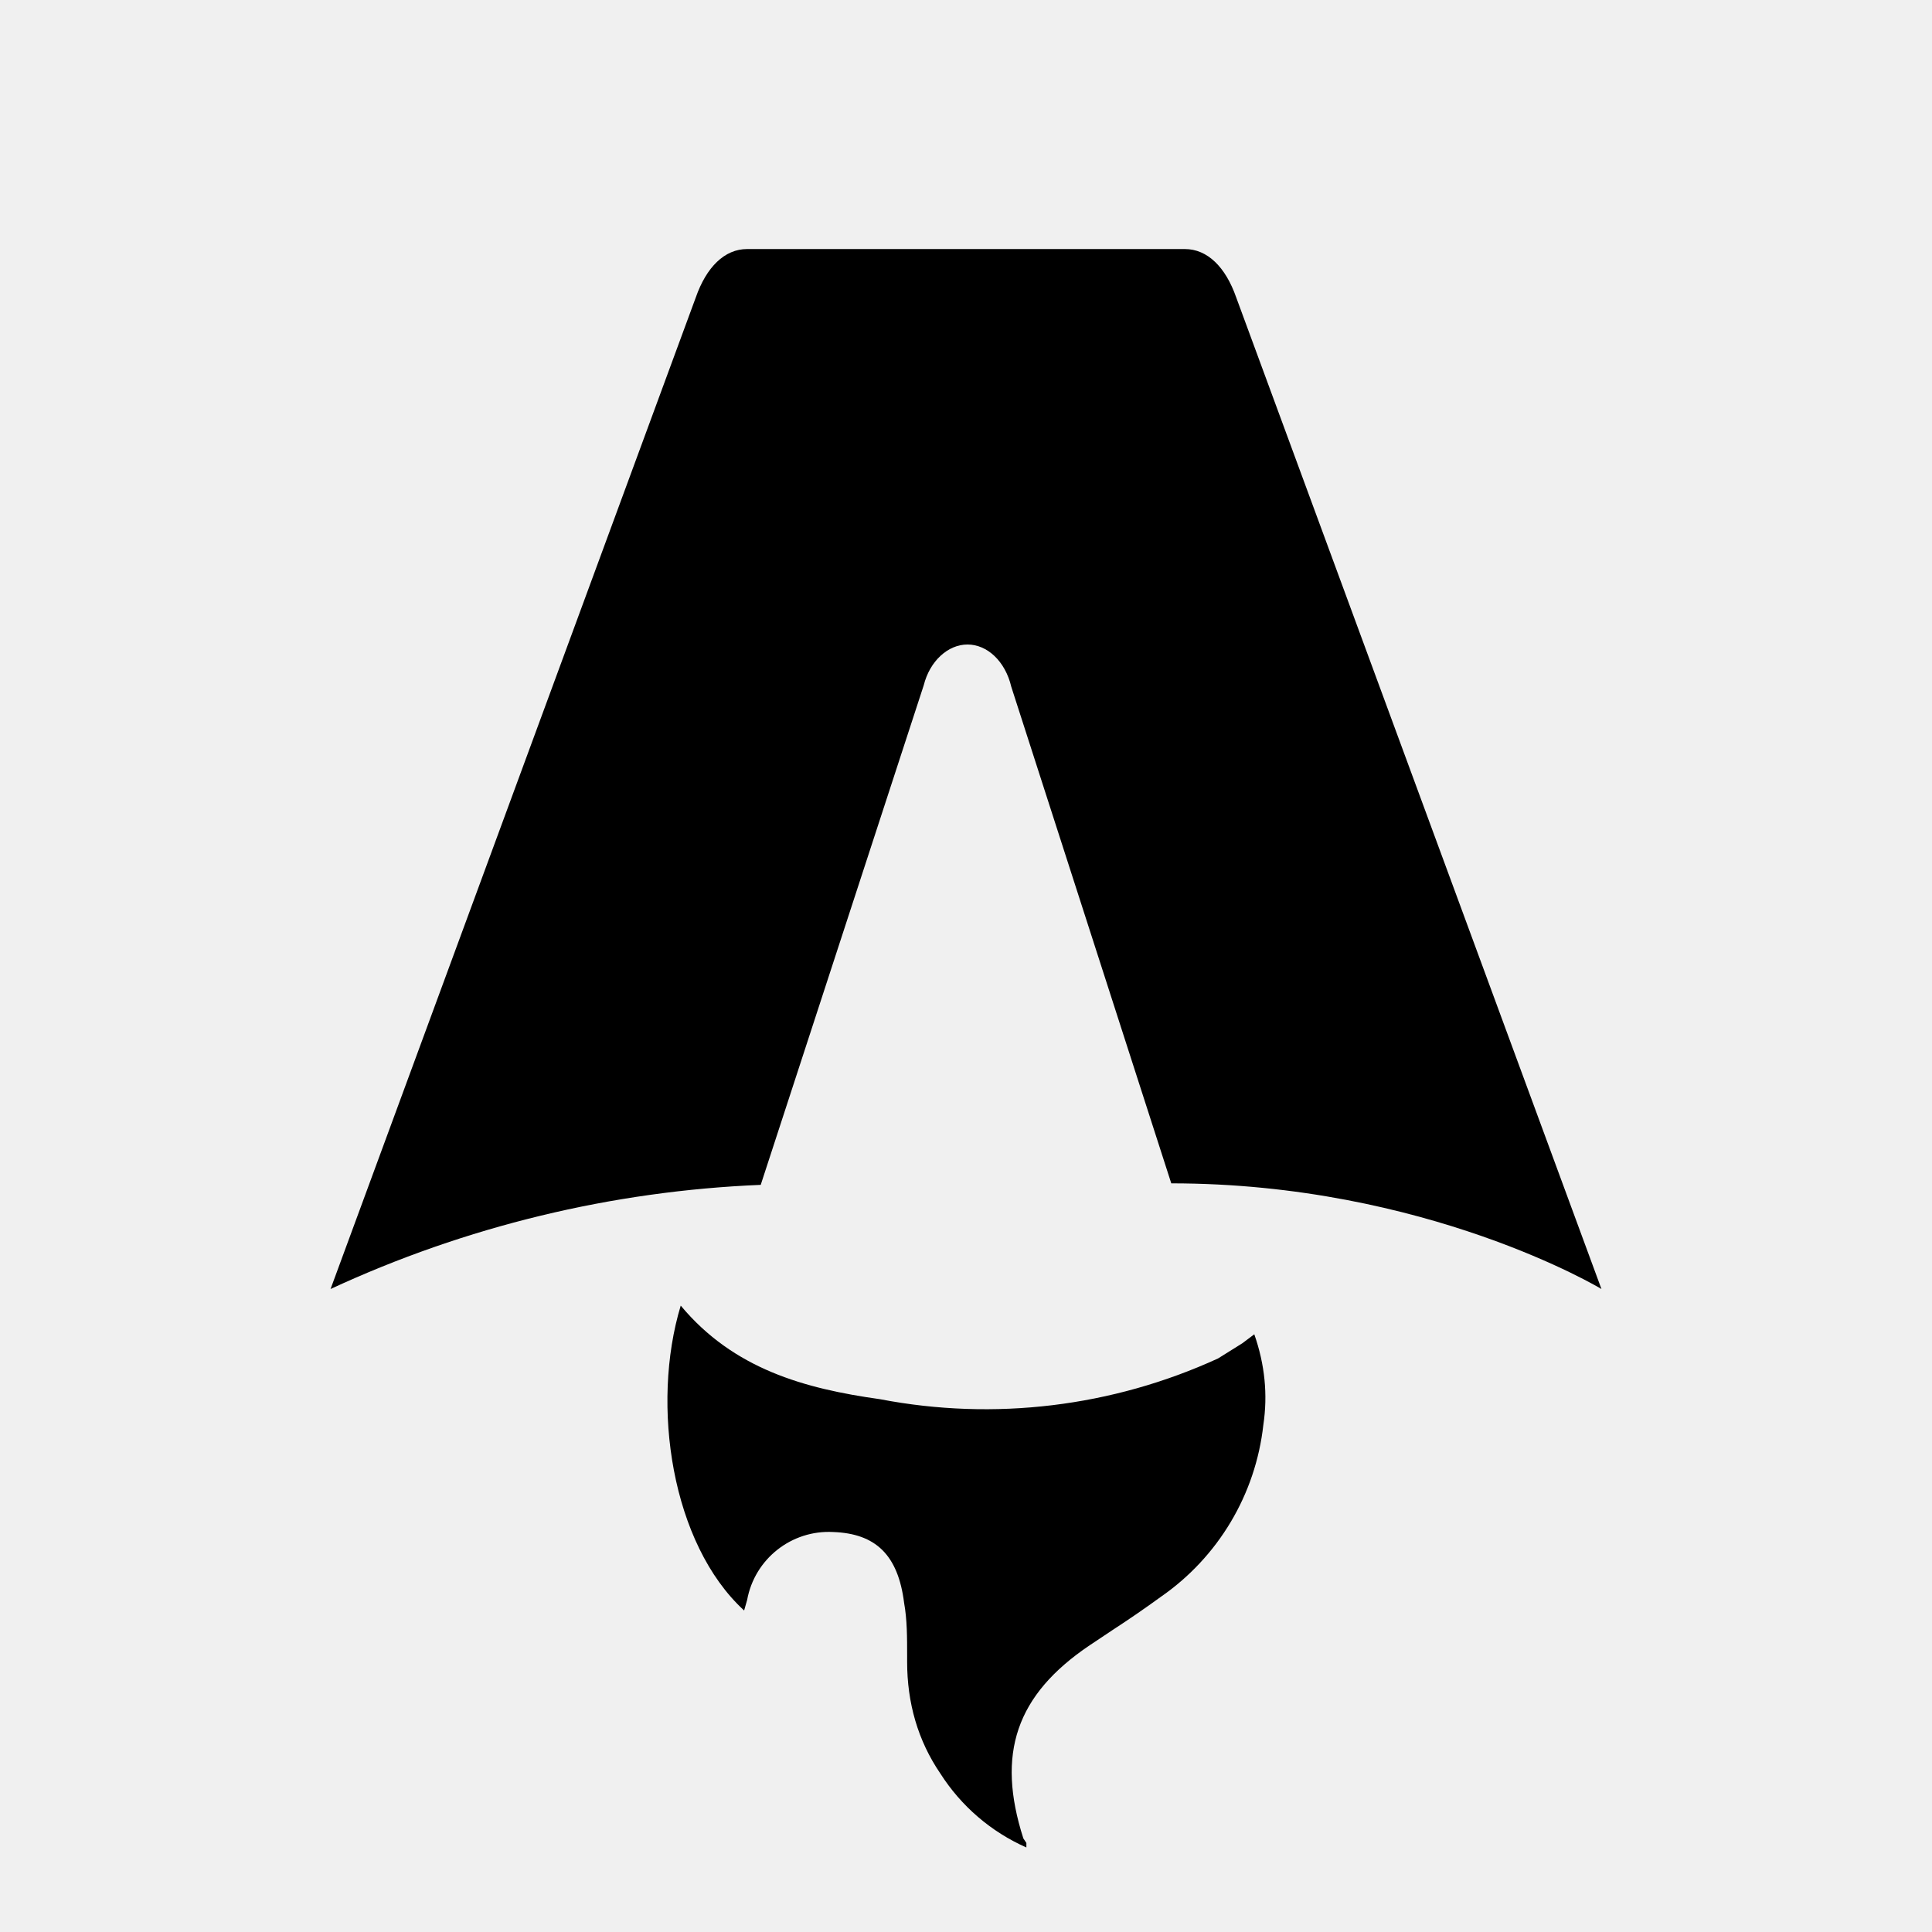
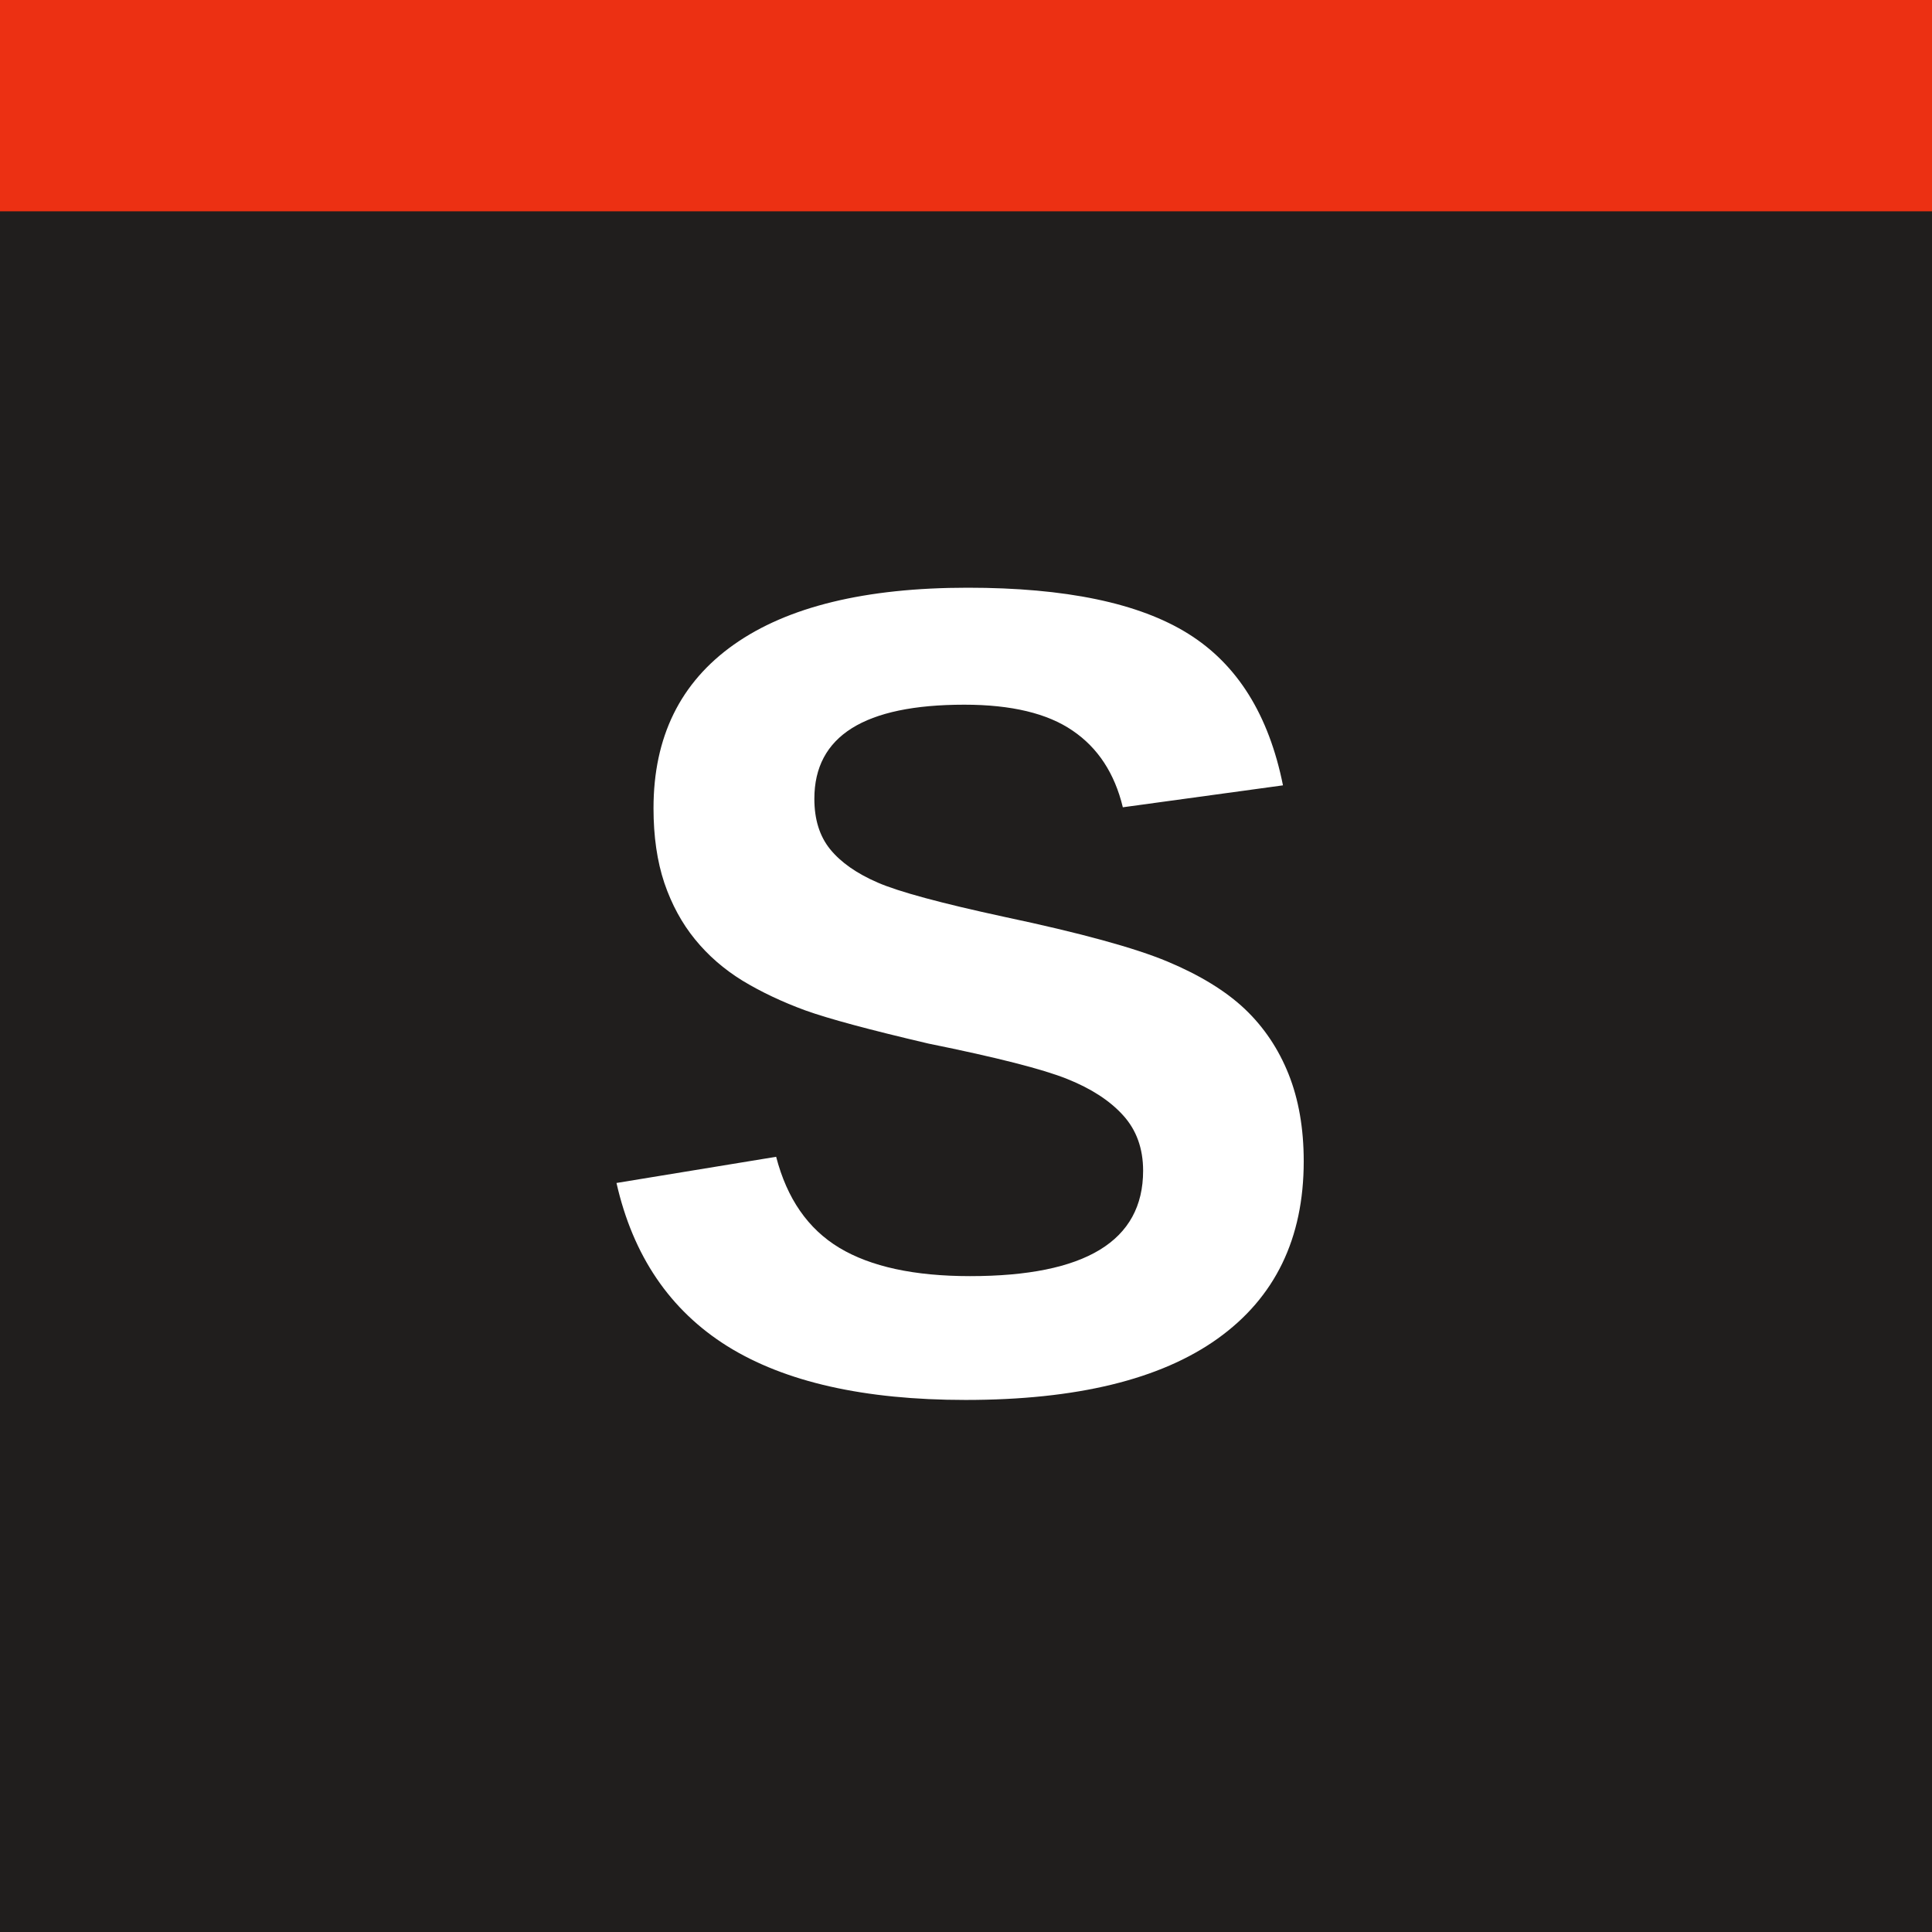
- <svg xmlns="http://www.w3.org/2000/svg" fill="none" viewBox="0 0 128 128">
-   <path d="M50.4 78.5a75.1 75.1 0 0 0-28.5 6.9l24.2-65.7c.7-2 1.9-3.2 3.4-3.2h29c1.5 0 2.7 1.2 3.4 3.2l24.2 65.7s-11.6-7-28.5-7L67 45.5c-.4-1.7-1.6-2.8-2.9-2.8-1.3 0-2.5 1.1-2.9 2.7L50.4 78.5Zm-1.1 28.2Zm-4.2-20.2c-2 6.6-.6 15.8 4.2 20.2a17.5 17.5 0 0 1 .2-.7 5.5 5.5 0 0 1 5.7-4.5c2.8.1 4.3 1.5 4.7 4.7.2 1.1.2 2.3.2 3.5v.4c0 2.7.7 5.2 2.2 7.4a13 13 0 0 0 5.7 4.9v-.3l-.2-.3c-1.8-5.6-.5-9.5 4.4-12.8l1.5-1a73 73 0 0 0 3.2-2.2 16 16 0 0 0 6.8-11.4c.3-2 .1-4-.6-6l-.8.6-1.6 1a37 37 0 0 1-22.4 2.7c-5-.7-9.7-2-13.2-6.2Z" />
-   <style>
-         path { fill: #000; }
-         @media (prefers-color-scheme: dark) {
-             path { fill: #FFF; }
-         }
-     </style>
+ <svg xmlns="http://www.w3.org/2000/svg" width="128" height="128" viewBox="0 0 128 128">
+   <rect x="0" y="0" width="128" height="128" fill="#201e1d" />
+   <rect x="0" y="0" width="128" height="14" fill="#ec3013" />
+   <text x="64" y="92" text-anchor="middle" fill="#ffffff" font-size="76" font-weight="900" font-family="Arial, Helvetica, sans-serif">S</text>
</svg>
